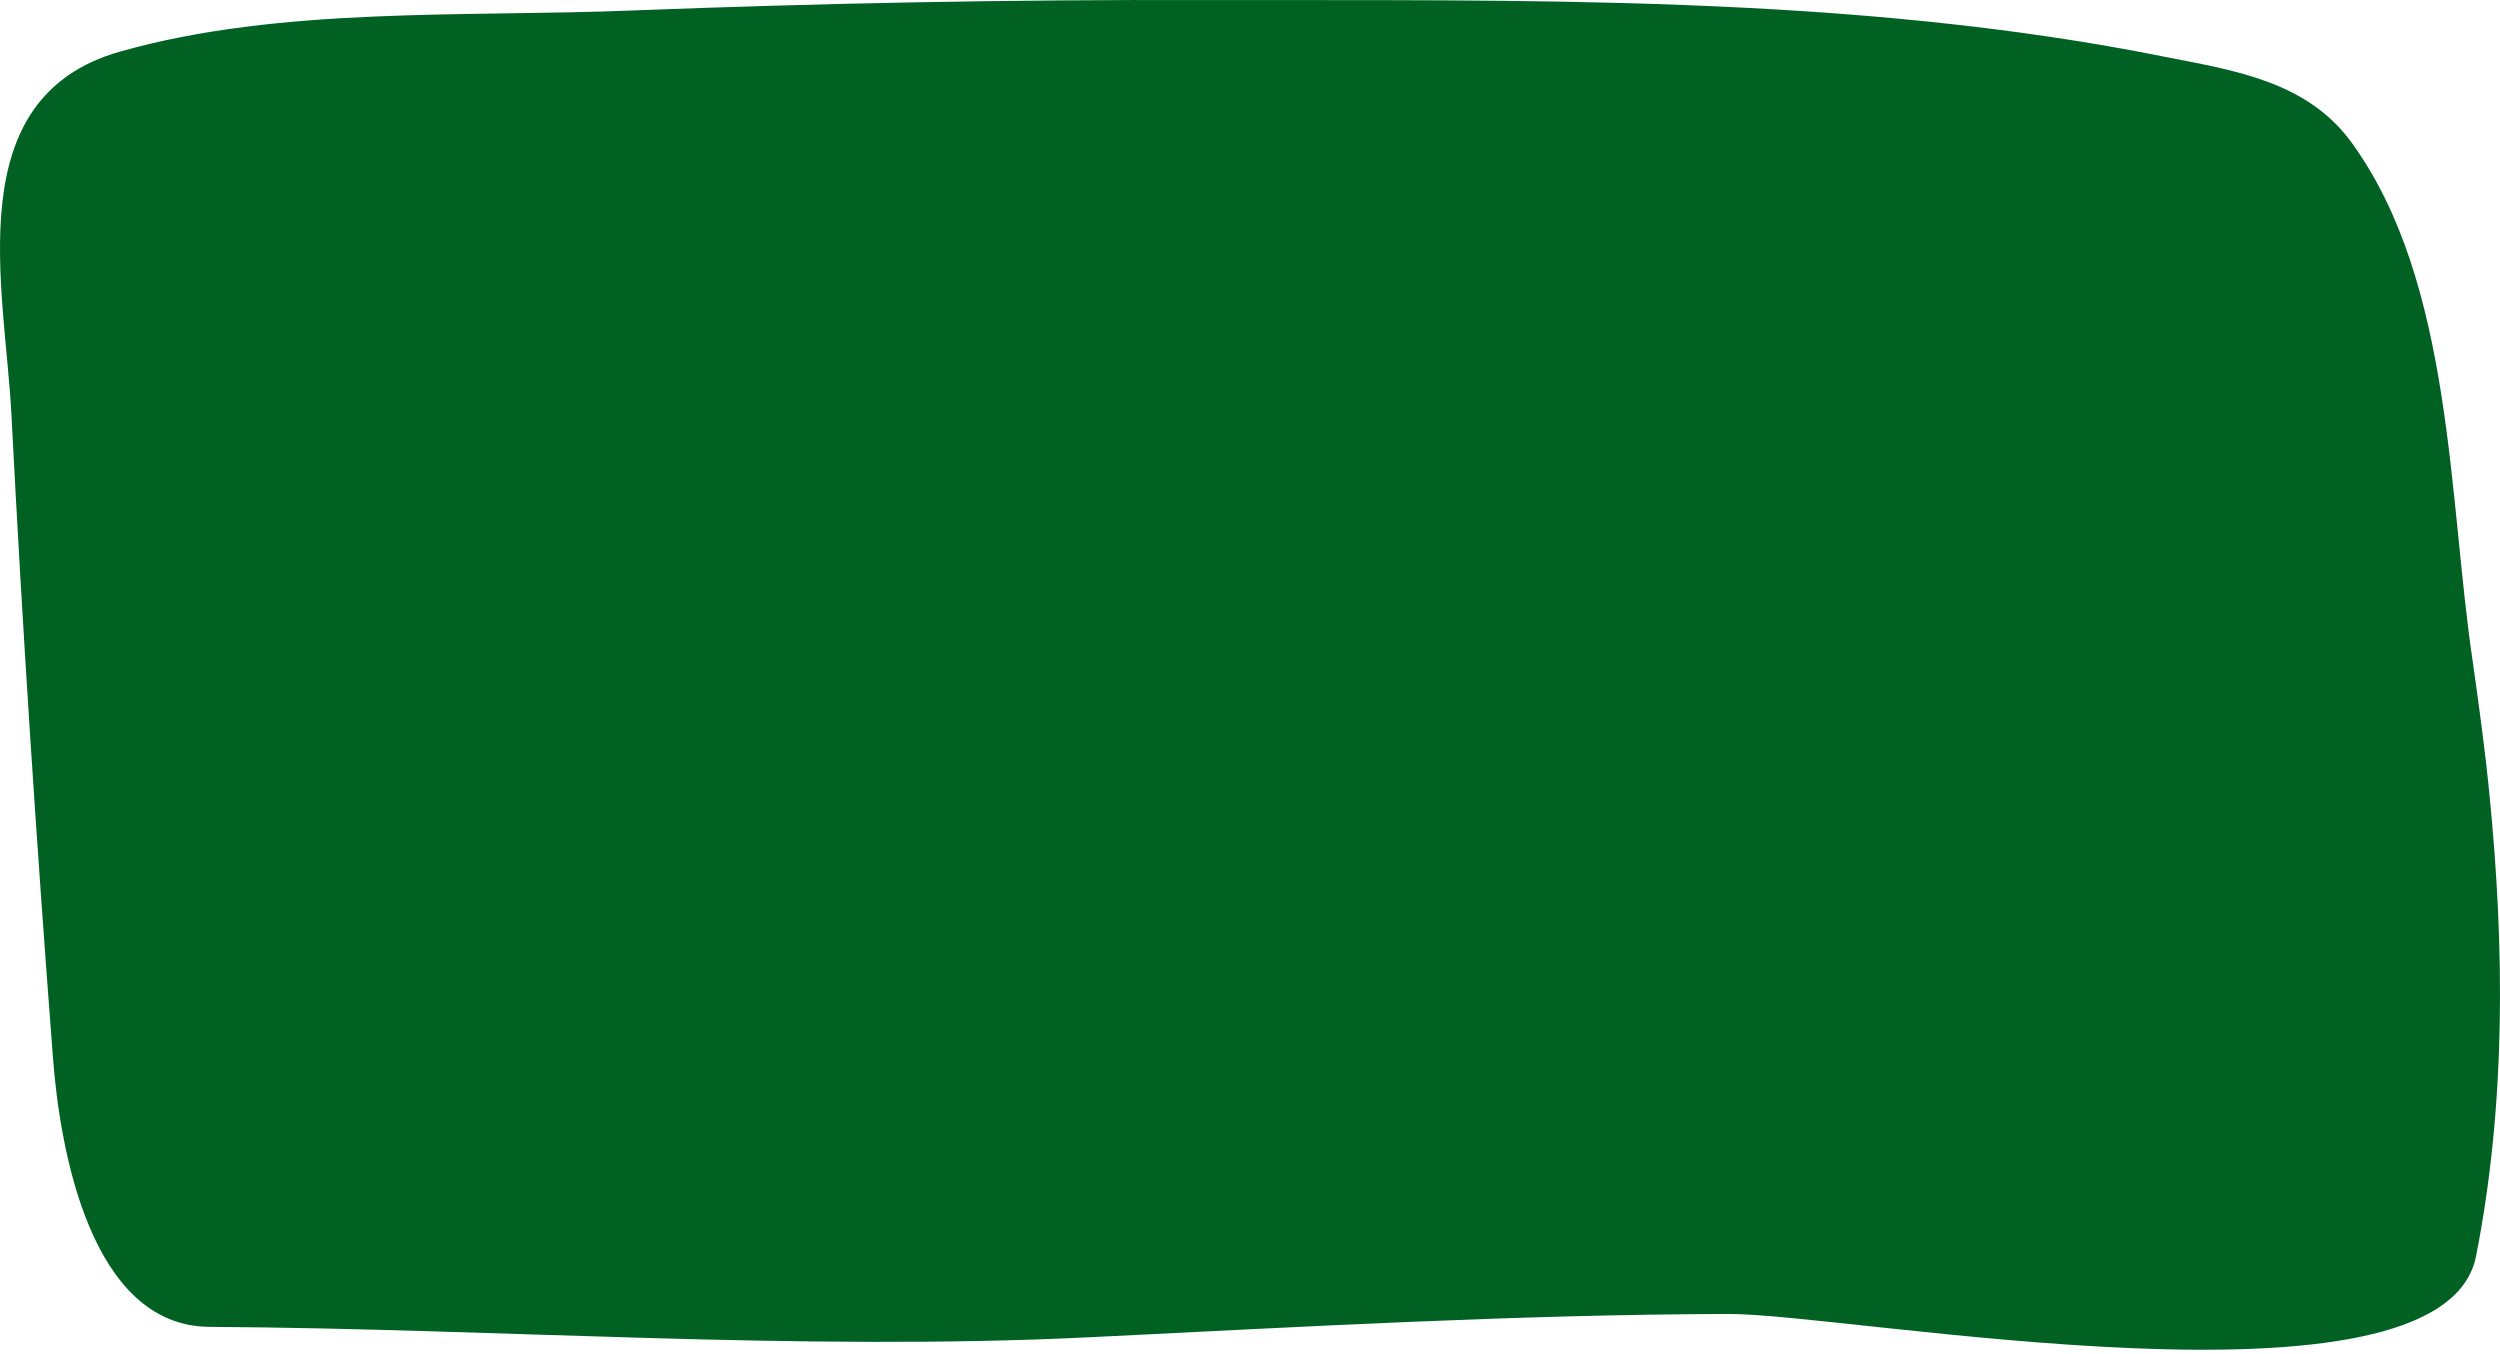
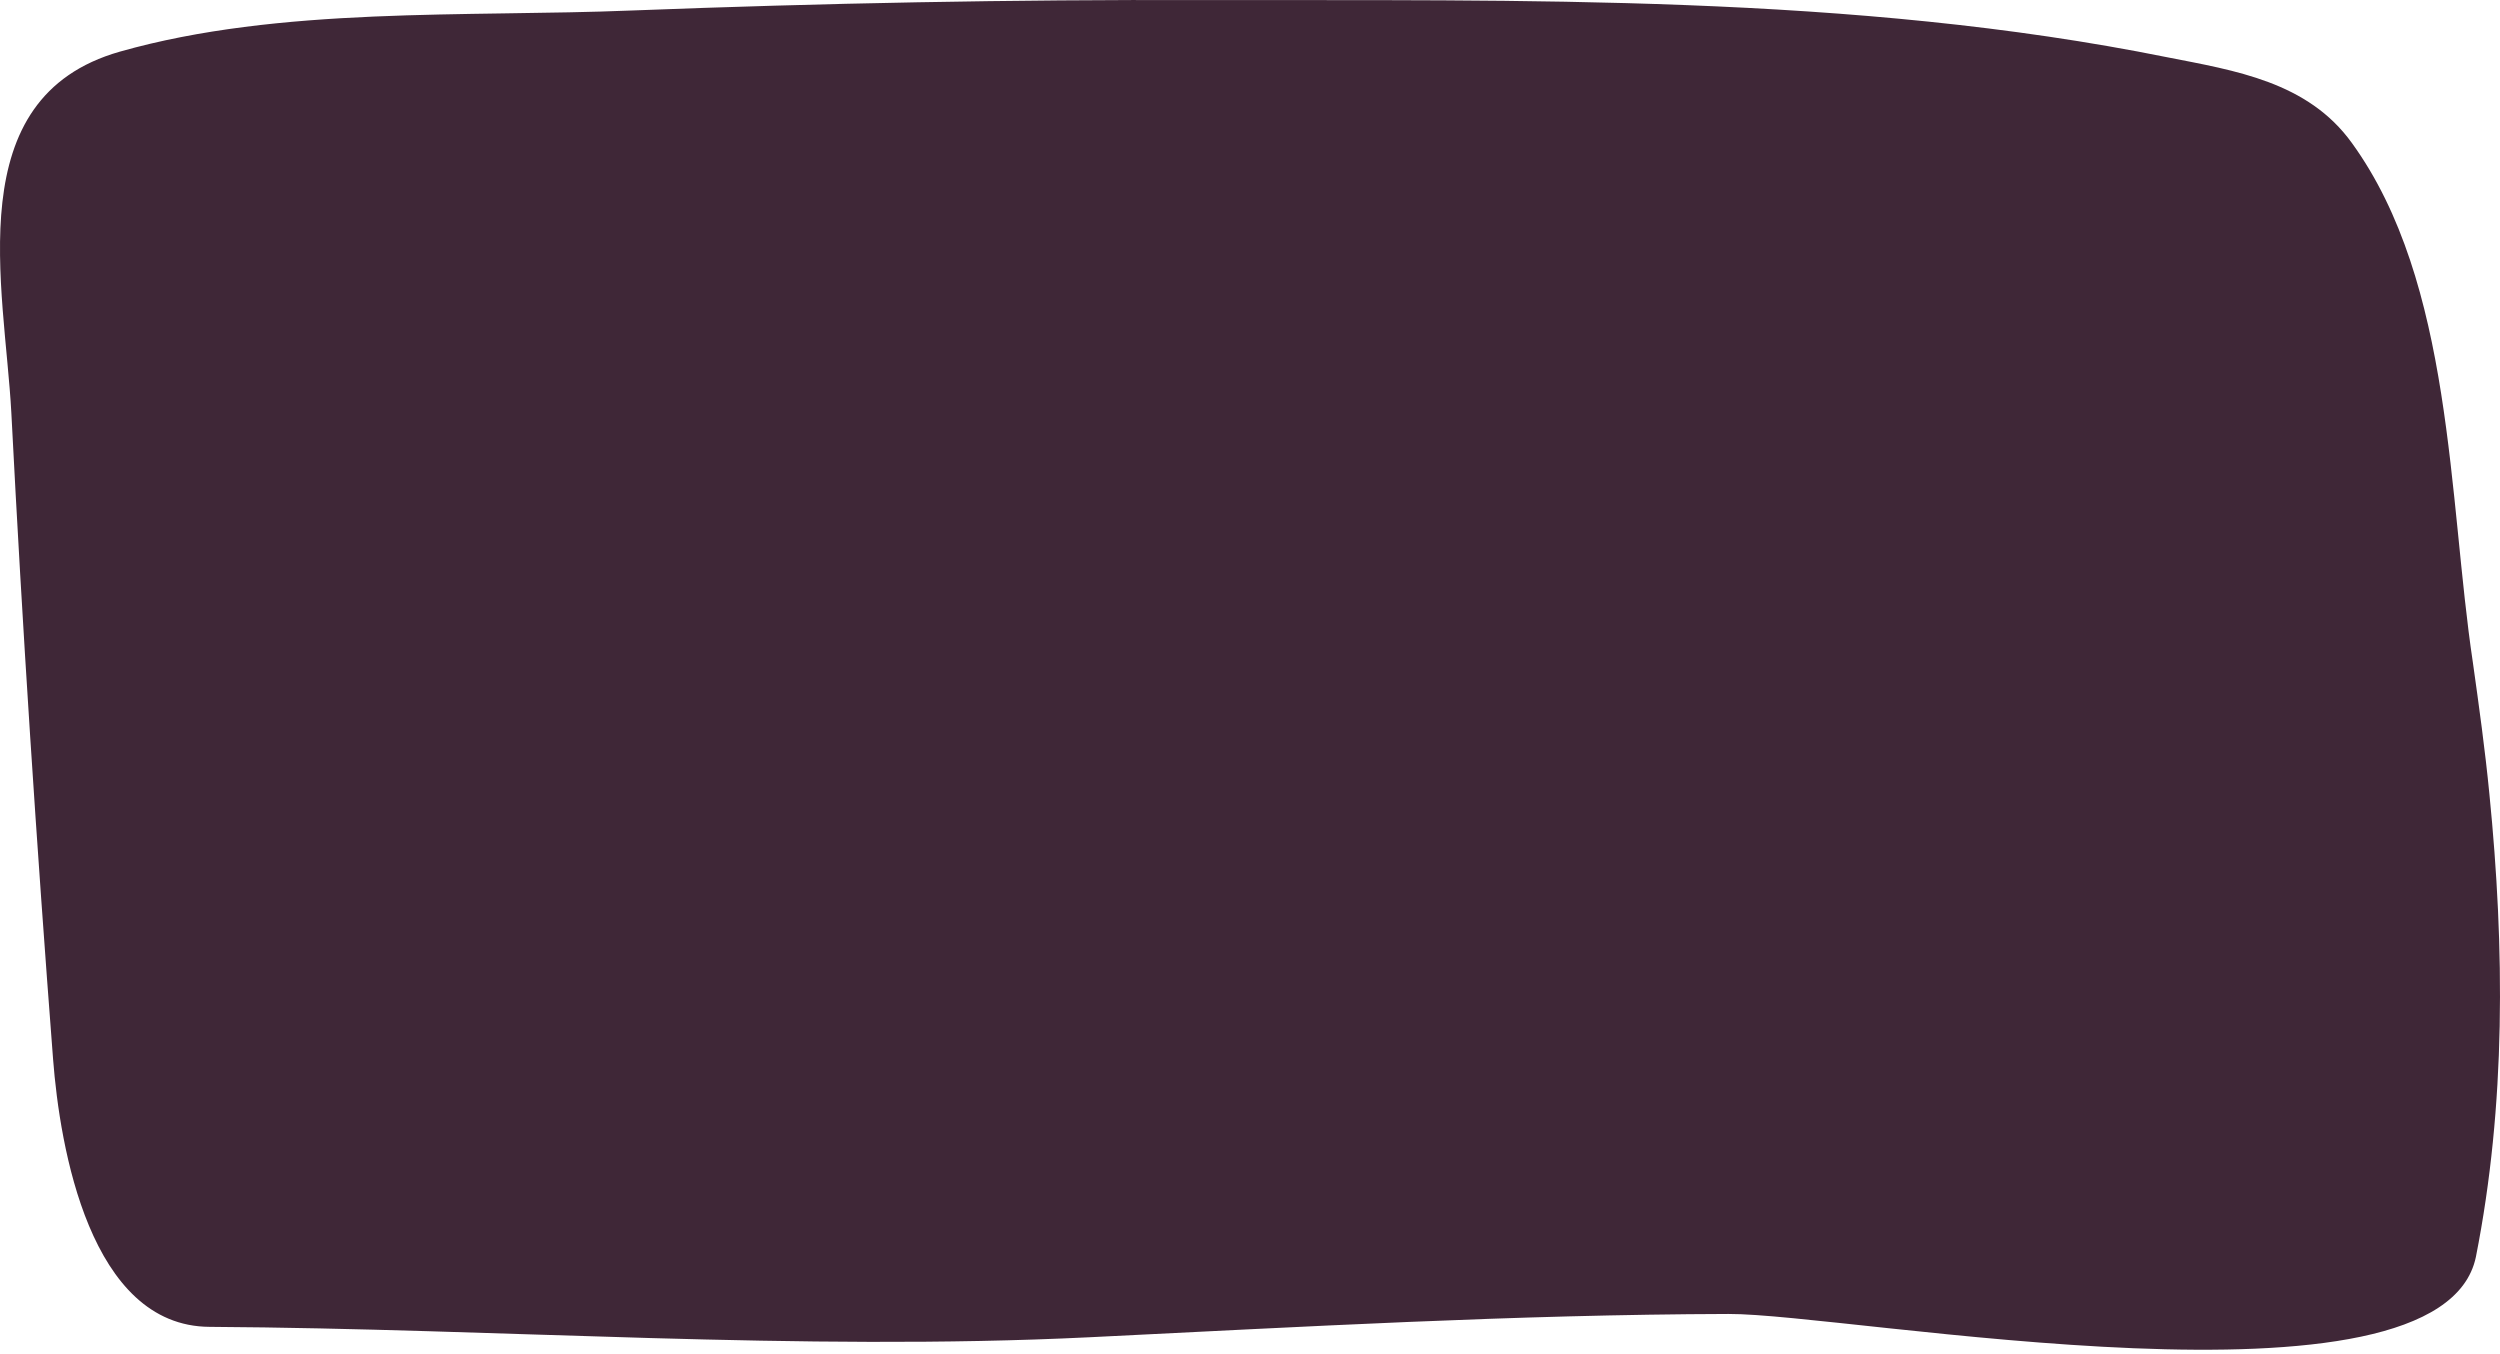
<svg xmlns="http://www.w3.org/2000/svg" width="728" height="394" viewBox="0 0 728 394" fill="none">
-   <path d="M724.915 231.262C723.664 218.396 721.877 205.529 720.09 192.841C712.941 145.127 714.371 82.402 684.885 41.657C672.018 23.787 650.931 20.57 630.916 16.639C539.598 -1.768 443.098 0.198 350.35 0.019C294.773 -0.159 239.375 0.913 183.977 3.057C135.727 5.023 81.579 1.806 34.938 15.03C-12.24 28.433 1.341 83.474 3.307 120.287C6.524 183.012 10.634 245.737 15.459 308.463C17.425 334.017 26.181 386.199 61.028 386.378C145.913 386.914 232.763 393.526 317.112 389.416C379.122 386.378 441.132 382.804 503.321 382.625C537.99 382.446 710.797 414.97 720.983 366.005C729.74 321.687 729.382 276.117 724.915 231.262Z" fill="#006123" />
+   <path d="M724.915 231.262C723.664 218.396 721.877 205.529 720.09 192.841C712.941 145.127 714.371 82.402 684.885 41.657C672.018 23.787 650.931 20.57 630.916 16.639C539.598 -1.768 443.098 0.198 350.35 0.019C294.773 -0.159 239.375 0.913 183.977 3.057C135.727 5.023 81.579 1.806 34.938 15.03C-12.24 28.433 1.341 83.474 3.307 120.287C6.524 183.012 10.634 245.737 15.459 308.463C17.425 334.017 26.181 386.199 61.028 386.378C145.913 386.914 232.763 393.526 317.112 389.416C379.122 386.378 441.132 382.804 503.321 382.625C537.99 382.446 710.797 414.97 720.983 366.005C729.74 321.687 729.382 276.117 724.915 231.262Z" fill="#3F2737" />
</svg>
